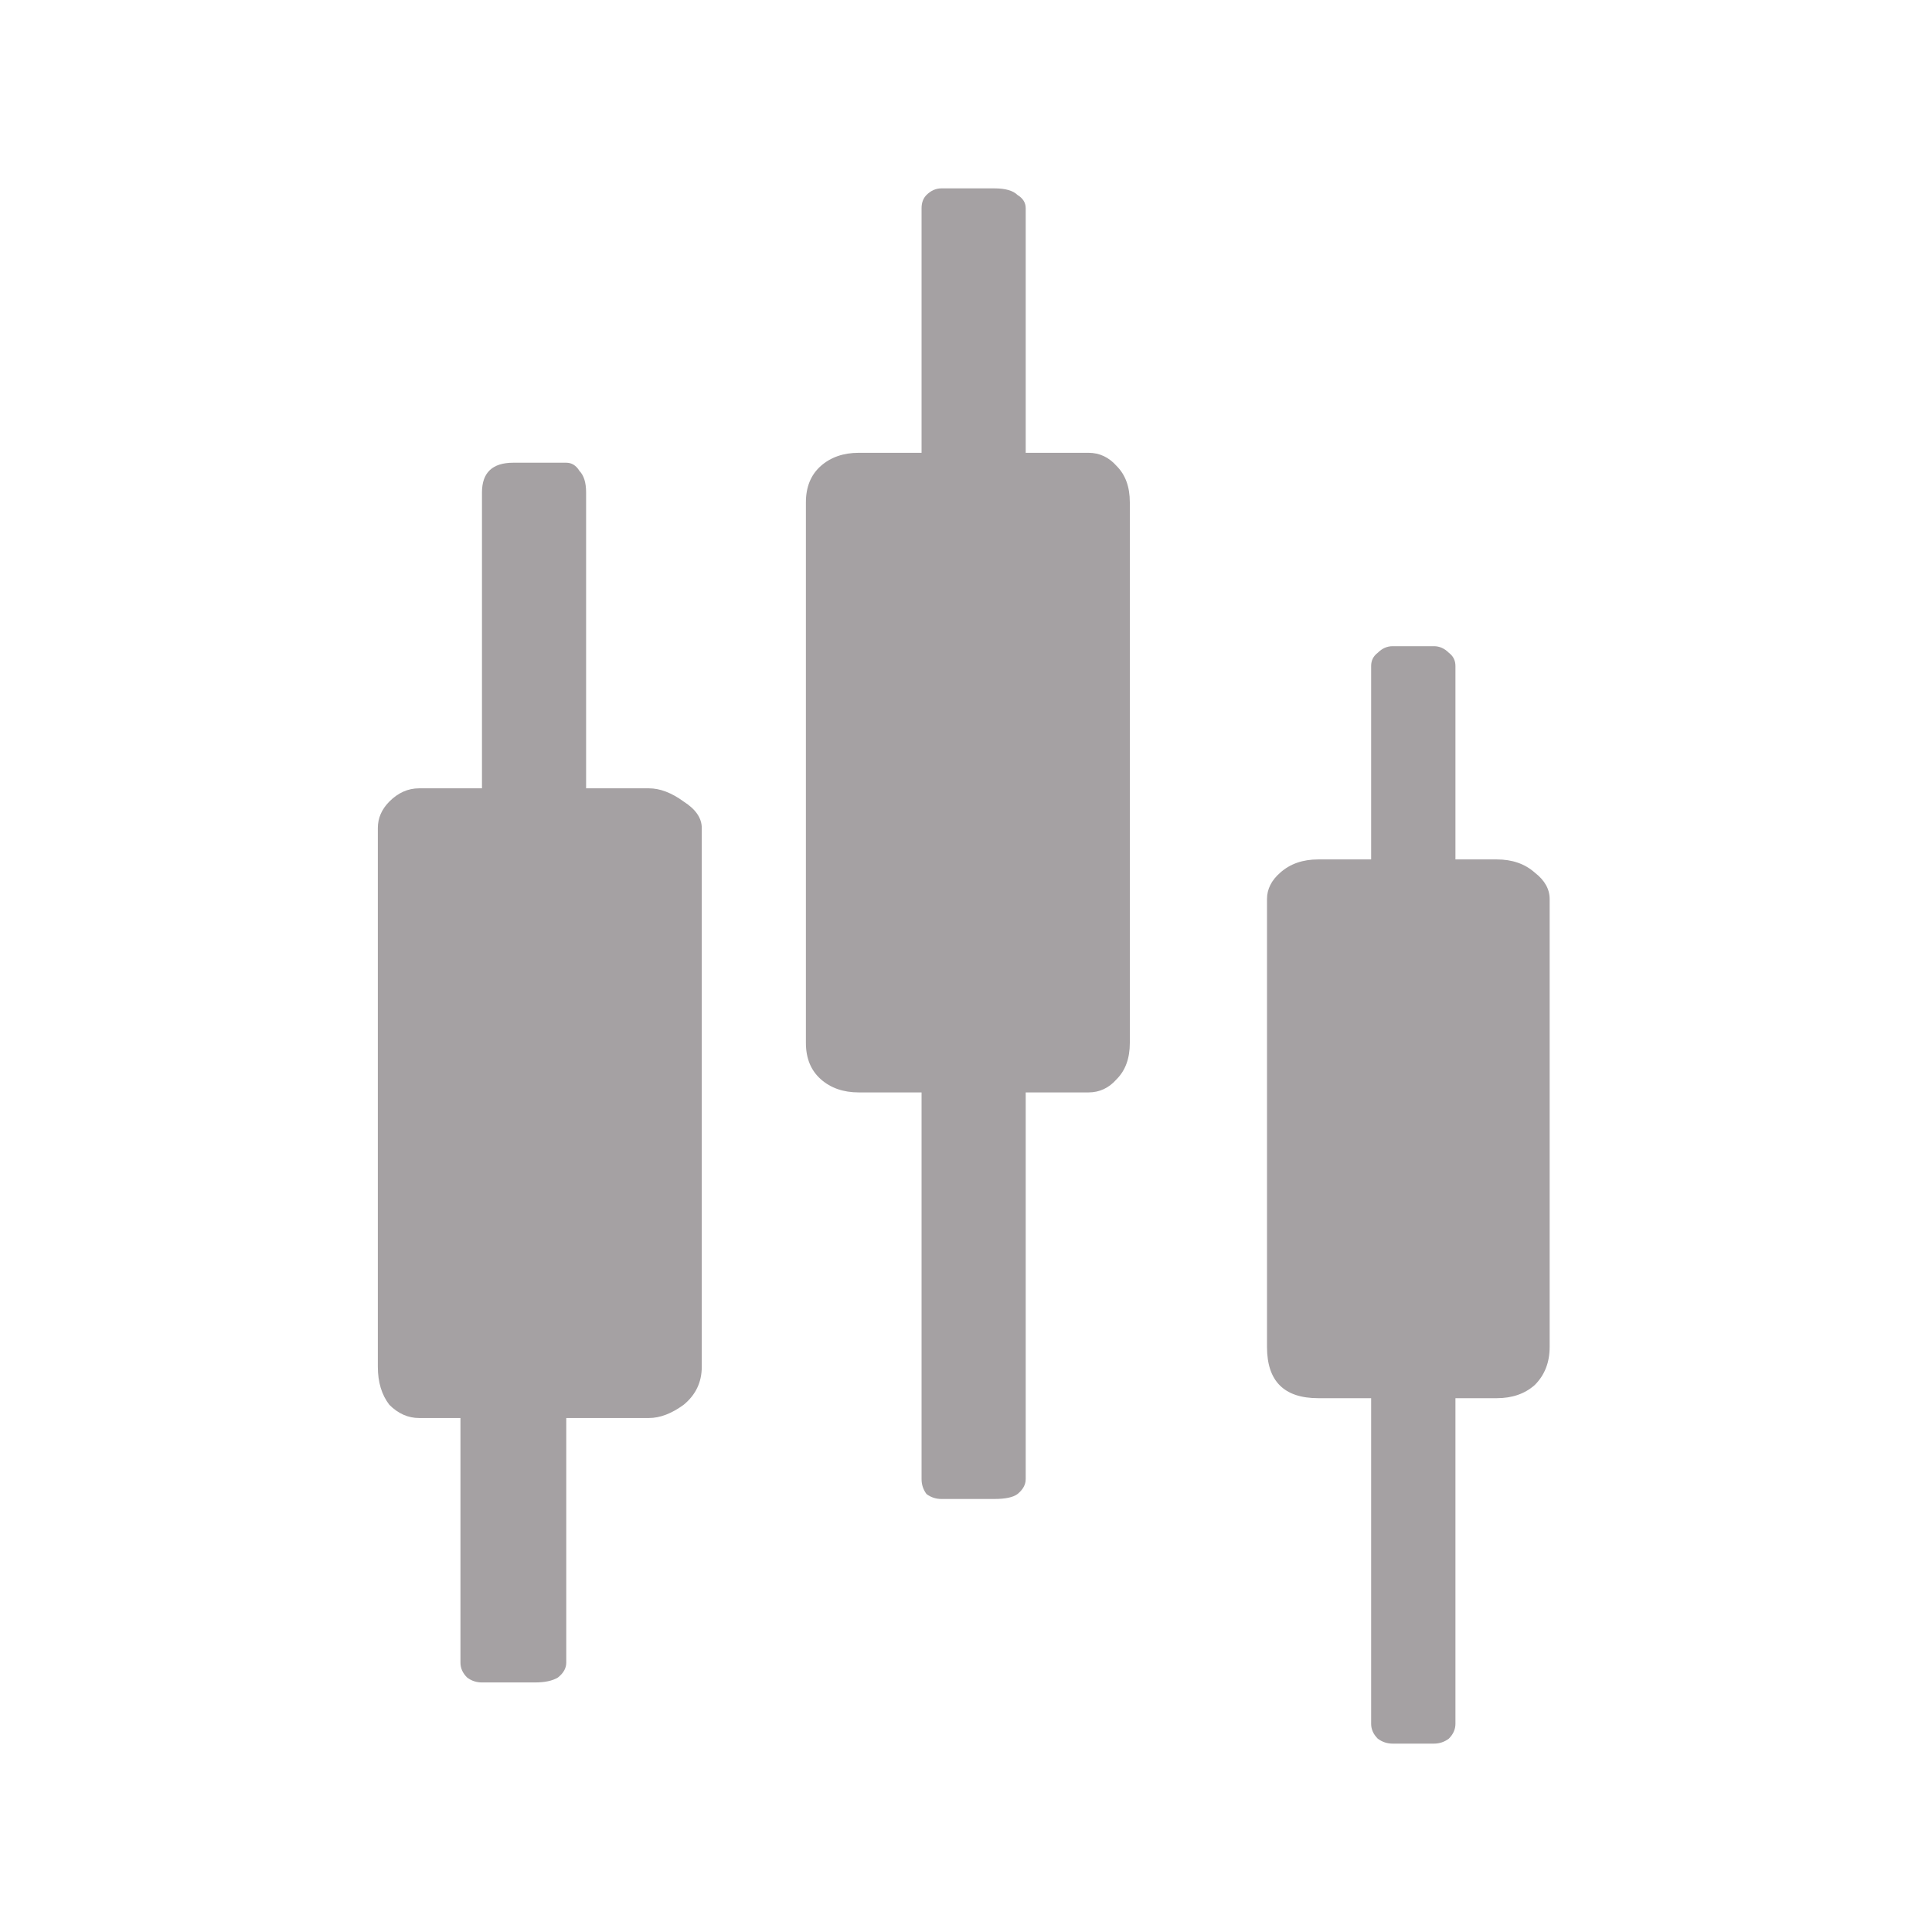
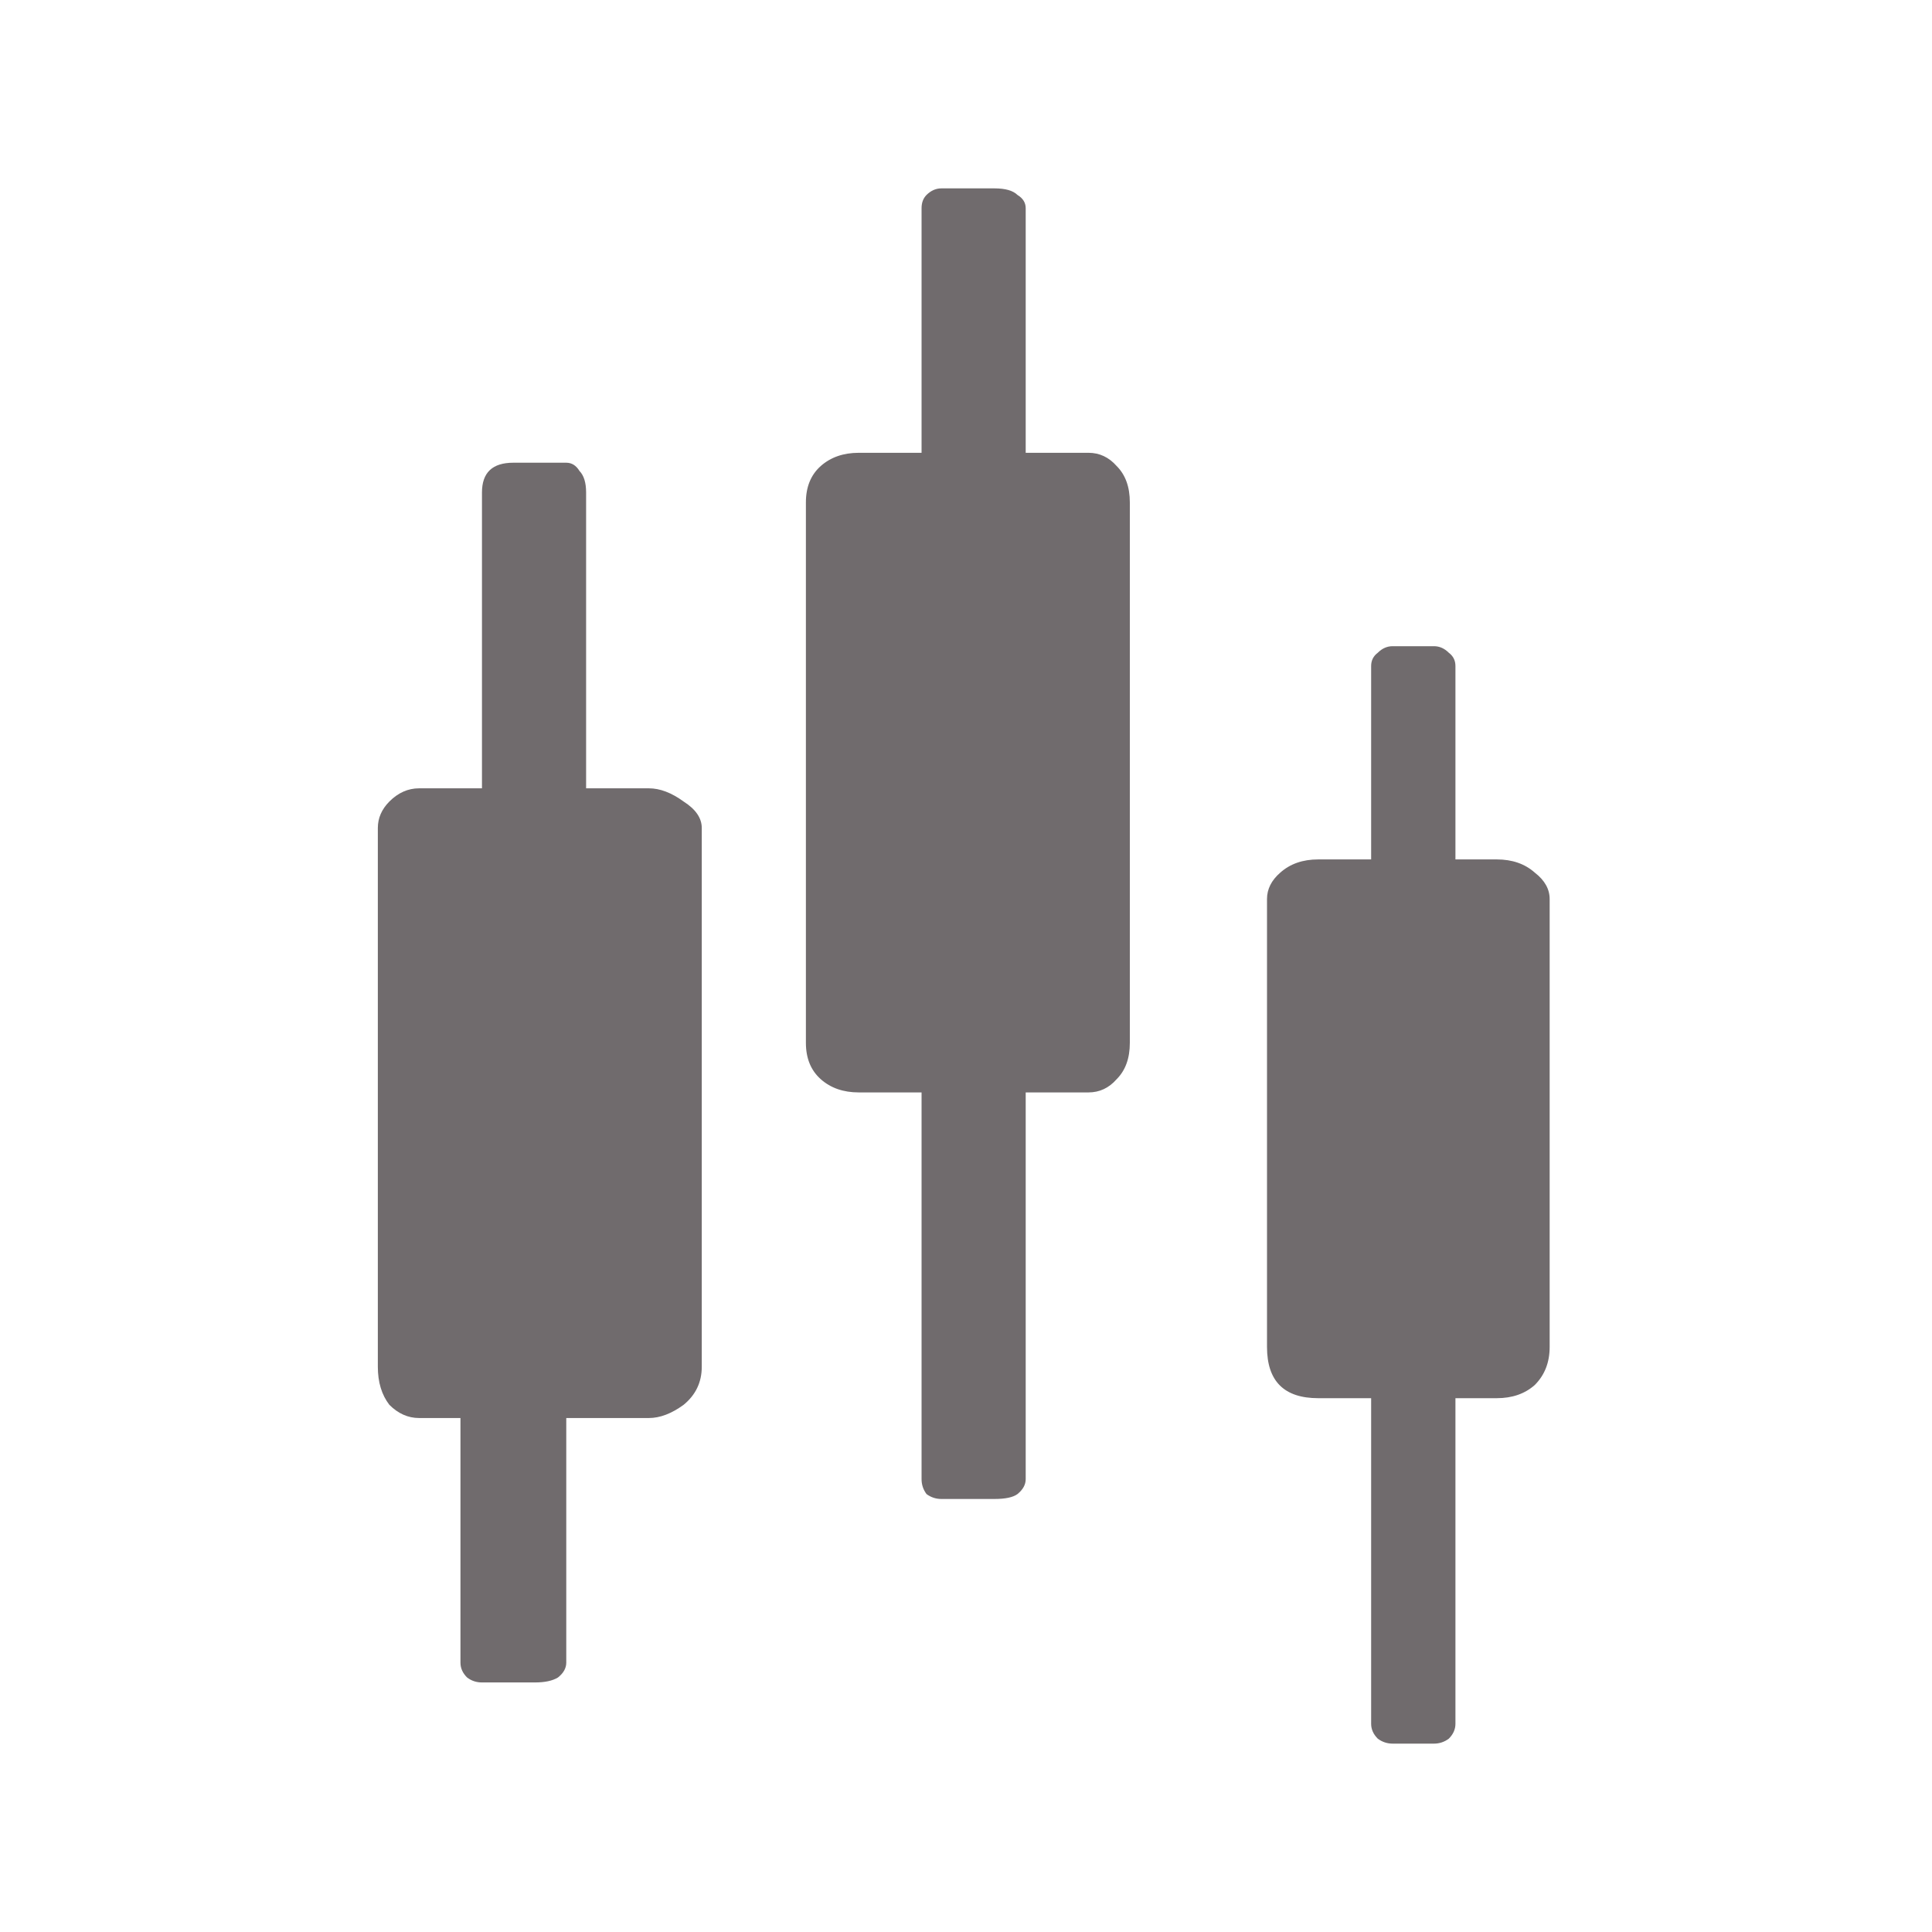
<svg xmlns="http://www.w3.org/2000/svg" viewBox="0 0 30 30" fill="none">
-   <path d="M7.15 22.019H6.508C6.337 22.019 6.183 21.951 6.046 21.814C5.927 21.66 5.867 21.463 5.867 21.223V12.857C5.867 12.703 5.927 12.566 6.046 12.446C6.183 12.309 6.337 12.241 6.508 12.241H7.484V7.647C7.484 7.339 7.646 7.185 7.971 7.185H8.793C8.878 7.185 8.947 7.228 8.998 7.313C9.066 7.382 9.101 7.493 9.101 7.647V12.241H10.076C10.247 12.241 10.427 12.309 10.615 12.446C10.803 12.566 10.897 12.703 10.897 12.857V21.223C10.897 21.463 10.803 21.66 10.615 21.814C10.427 21.951 10.247 22.019 10.076 22.019H8.793V25.817C8.793 25.903 8.75 25.98 8.664 26.048C8.579 26.1 8.459 26.125 8.305 26.125H7.484C7.398 26.125 7.321 26.1 7.253 26.048C7.184 25.98 7.15 25.903 7.15 25.817V22.019ZM21.291 21.711H20.47C19.939 21.711 19.674 21.446 19.674 20.915V13.96C19.674 13.806 19.743 13.669 19.88 13.55C20.034 13.413 20.23 13.345 20.47 13.345H21.291V10.342C21.291 10.256 21.325 10.188 21.394 10.136C21.462 10.068 21.539 10.034 21.625 10.034H22.266C22.352 10.034 22.429 10.068 22.497 10.136C22.566 10.188 22.6 10.256 22.6 10.342V13.345H23.241C23.481 13.345 23.678 13.413 23.832 13.55C23.986 13.669 24.063 13.806 24.063 13.96V20.915C24.063 21.155 23.986 21.352 23.832 21.506C23.678 21.643 23.481 21.711 23.241 21.711H22.6V26.767C22.6 26.852 22.566 26.929 22.497 26.998C22.429 27.049 22.352 27.075 22.266 27.075H21.625C21.539 27.075 21.462 27.049 21.394 26.998C21.325 26.929 21.291 26.852 21.291 26.767V21.711ZM14.31 16.963H13.335C13.096 16.963 12.899 16.895 12.745 16.758C12.591 16.621 12.514 16.433 12.514 16.193V7.801C12.514 7.561 12.591 7.373 12.745 7.236C12.899 7.1 13.096 7.031 13.335 7.031H14.31V3.233C14.31 3.147 14.336 3.079 14.387 3.027C14.456 2.959 14.533 2.925 14.618 2.925H15.44C15.611 2.925 15.73 2.959 15.799 3.027C15.884 3.079 15.927 3.147 15.927 3.233V7.031H16.902C17.073 7.031 17.219 7.1 17.339 7.236C17.476 7.373 17.544 7.561 17.544 7.801V16.193C17.544 16.433 17.476 16.621 17.339 16.758C17.219 16.895 17.073 16.963 16.902 16.963H15.927V22.968C15.927 23.054 15.884 23.131 15.799 23.2C15.73 23.251 15.611 23.276 15.44 23.276H14.618C14.533 23.276 14.456 23.251 14.387 23.2C14.336 23.131 14.31 23.054 14.31 22.968V16.963Z" fill="#A5A1A3" />
+   <path d="M7.15 22.019H6.508C6.337 22.019 6.183 21.951 6.046 21.814C5.927 21.66 5.867 21.463 5.867 21.223V12.857C5.867 12.703 5.927 12.566 6.046 12.446C6.183 12.309 6.337 12.241 6.508 12.241H7.484V7.647C7.484 7.339 7.646 7.185 7.971 7.185H8.793C8.878 7.185 8.947 7.228 8.998 7.313C9.066 7.382 9.101 7.493 9.101 7.647V12.241H10.076C10.247 12.241 10.427 12.309 10.615 12.446C10.803 12.566 10.897 12.703 10.897 12.857V21.223C10.897 21.463 10.803 21.66 10.615 21.814C10.427 21.951 10.247 22.019 10.076 22.019H8.793V25.817C8.793 25.903 8.75 25.98 8.664 26.048C8.579 26.1 8.459 26.125 8.305 26.125H7.484C7.398 26.125 7.321 26.1 7.253 26.048C7.184 25.98 7.15 25.903 7.15 25.817V22.019ZM21.291 21.711H20.47C19.939 21.711 19.674 21.446 19.674 20.915V13.96C19.674 13.806 19.743 13.669 19.88 13.55C20.034 13.413 20.23 13.345 20.47 13.345H21.291V10.342C21.291 10.256 21.325 10.188 21.394 10.136C21.462 10.068 21.539 10.034 21.625 10.034H22.266C22.352 10.034 22.429 10.068 22.497 10.136C22.566 10.188 22.6 10.256 22.6 10.342V13.345H23.241C23.481 13.345 23.678 13.413 23.832 13.55C23.986 13.669 24.063 13.806 24.063 13.96V20.915C24.063 21.155 23.986 21.352 23.832 21.506C23.678 21.643 23.481 21.711 23.241 21.711H22.6V26.767C22.6 26.852 22.566 26.929 22.497 26.998C22.429 27.049 22.352 27.075 22.266 27.075H21.625C21.539 27.075 21.462 27.049 21.394 26.998C21.325 26.929 21.291 26.852 21.291 26.767V21.711ZM14.31 16.963H13.335C13.096 16.963 12.899 16.895 12.745 16.758C12.591 16.621 12.514 16.433 12.514 16.193V7.801C12.514 7.561 12.591 7.373 12.745 7.236C12.899 7.1 13.096 7.031 13.335 7.031H14.31V3.233C14.31 3.147 14.336 3.079 14.387 3.027C14.456 2.959 14.533 2.925 14.618 2.925H15.44C15.611 2.925 15.73 2.959 15.799 3.027C15.884 3.079 15.927 3.147 15.927 3.233V7.031H16.902C17.073 7.031 17.219 7.1 17.339 7.236C17.476 7.373 17.544 7.561 17.544 7.801V16.193C17.544 16.433 17.476 16.621 17.339 16.758C17.219 16.895 17.073 16.963 16.902 16.963H15.927V22.968C15.927 23.054 15.884 23.131 15.799 23.2C15.73 23.251 15.611 23.276 15.44 23.276H14.618C14.533 23.276 14.456 23.251 14.387 23.2C14.336 23.131 14.31 23.054 14.31 22.968V16.963Z" fill="#706b6d" />
</svg>
